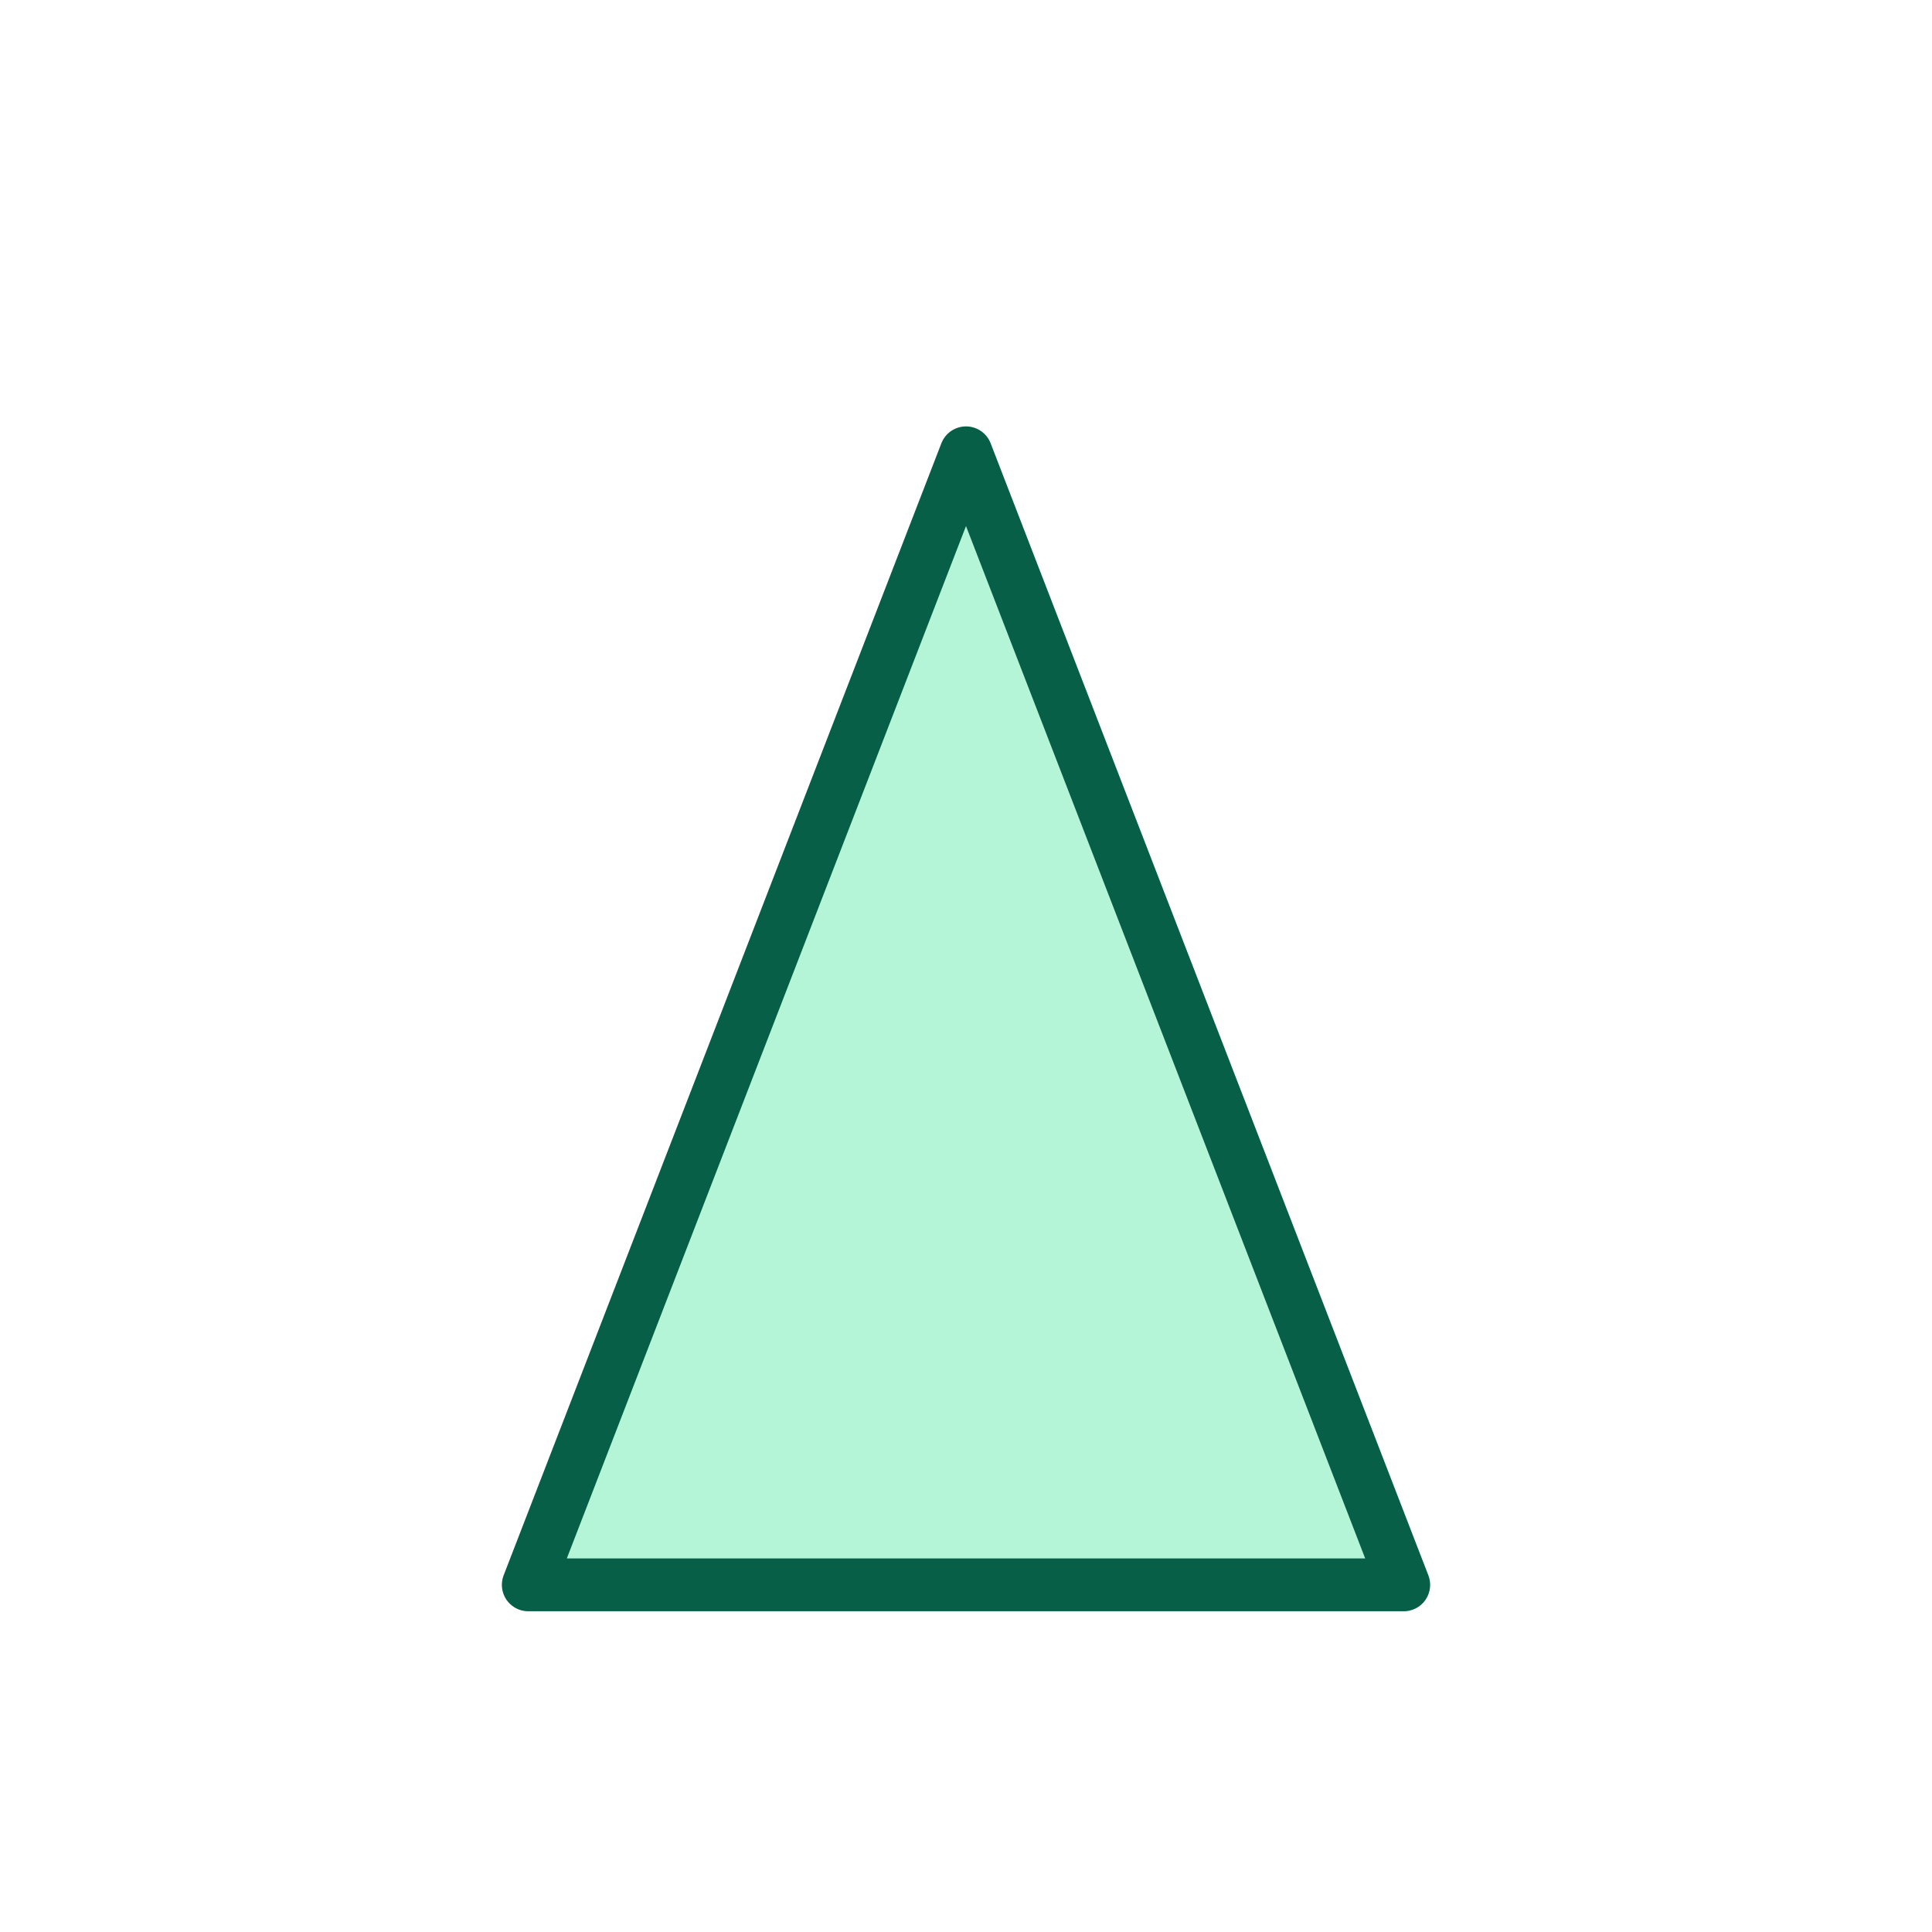
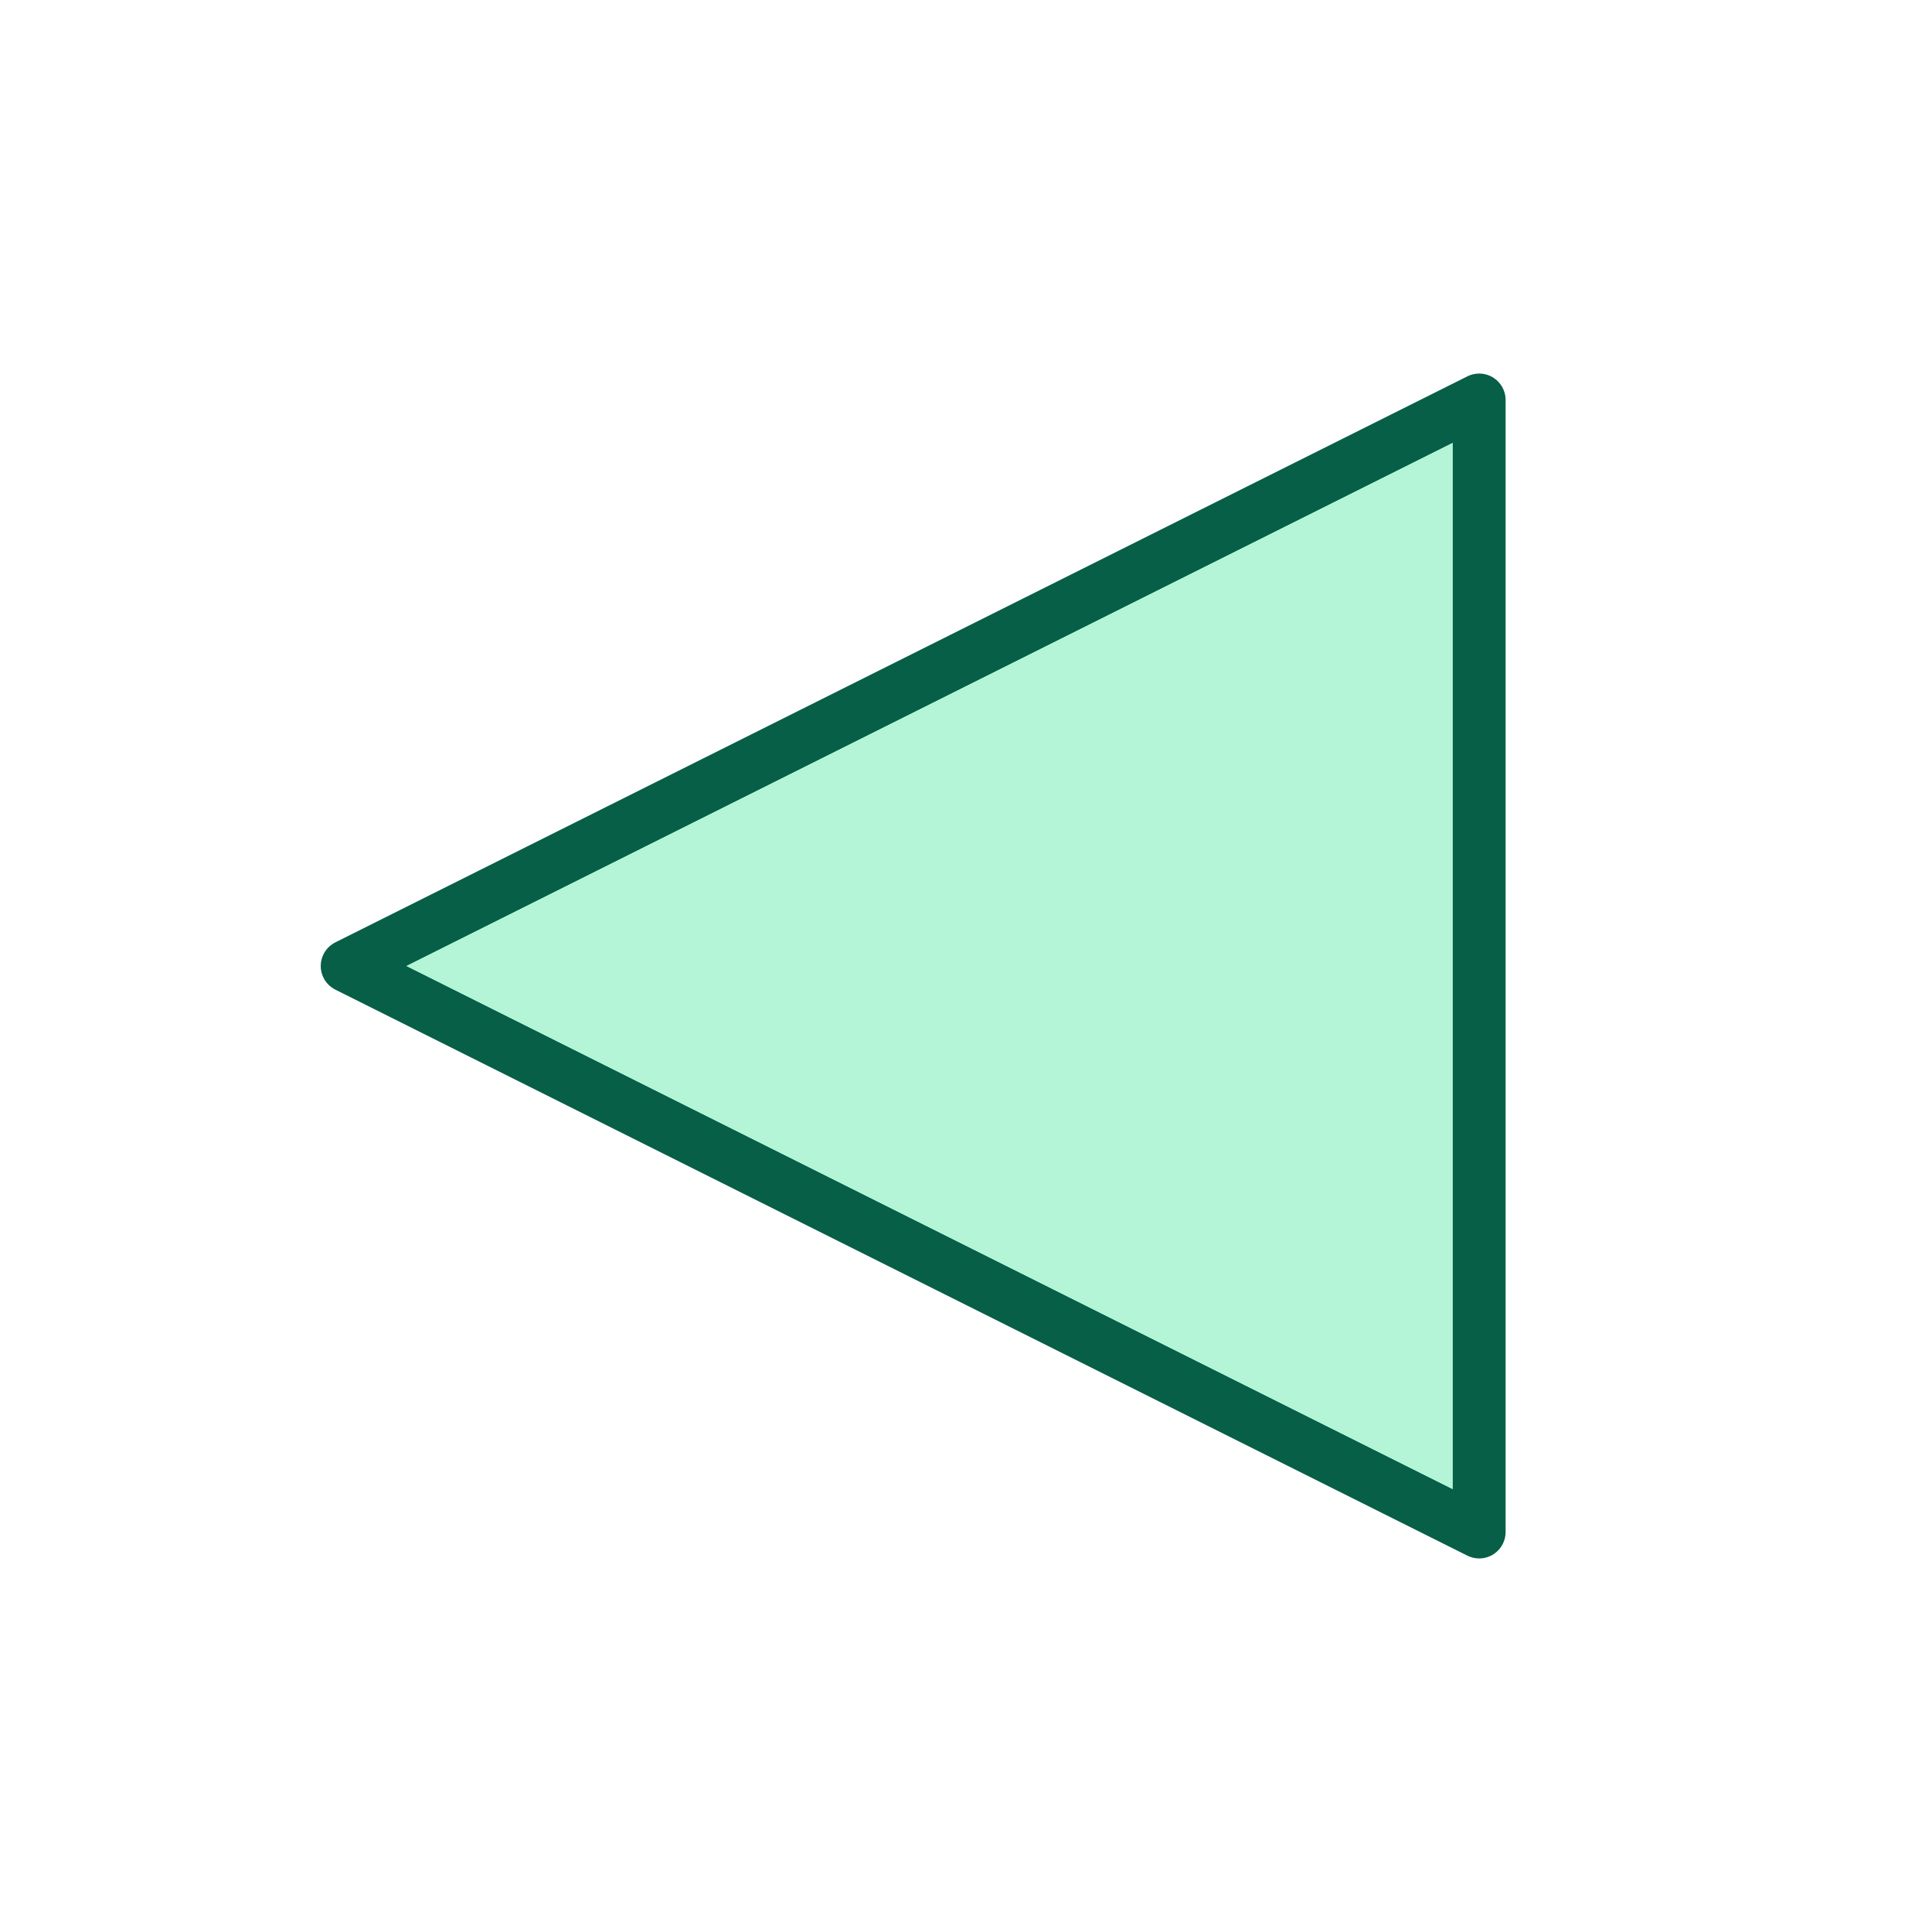
<svg xmlns="http://www.w3.org/2000/svg" width="512" height="512" viewBox="0 0 512 512">
  <rect width="512" height="512" fill="#ffffff" />
-   <polygon points="256,120 140,420 372,420" fill="#a7f3d0" fill-opacity="0.85" stroke="#065f46" stroke-width="14" stroke-linejoin="round" stroke-linecap="round" />
+   <polygon points="92,256 392,106 392,406" fill="#a7f3d0" fill-opacity="0.85" stroke="#065f46" stroke-width="14" stroke-linejoin="round" stroke-linecap="round" />
</svg>
